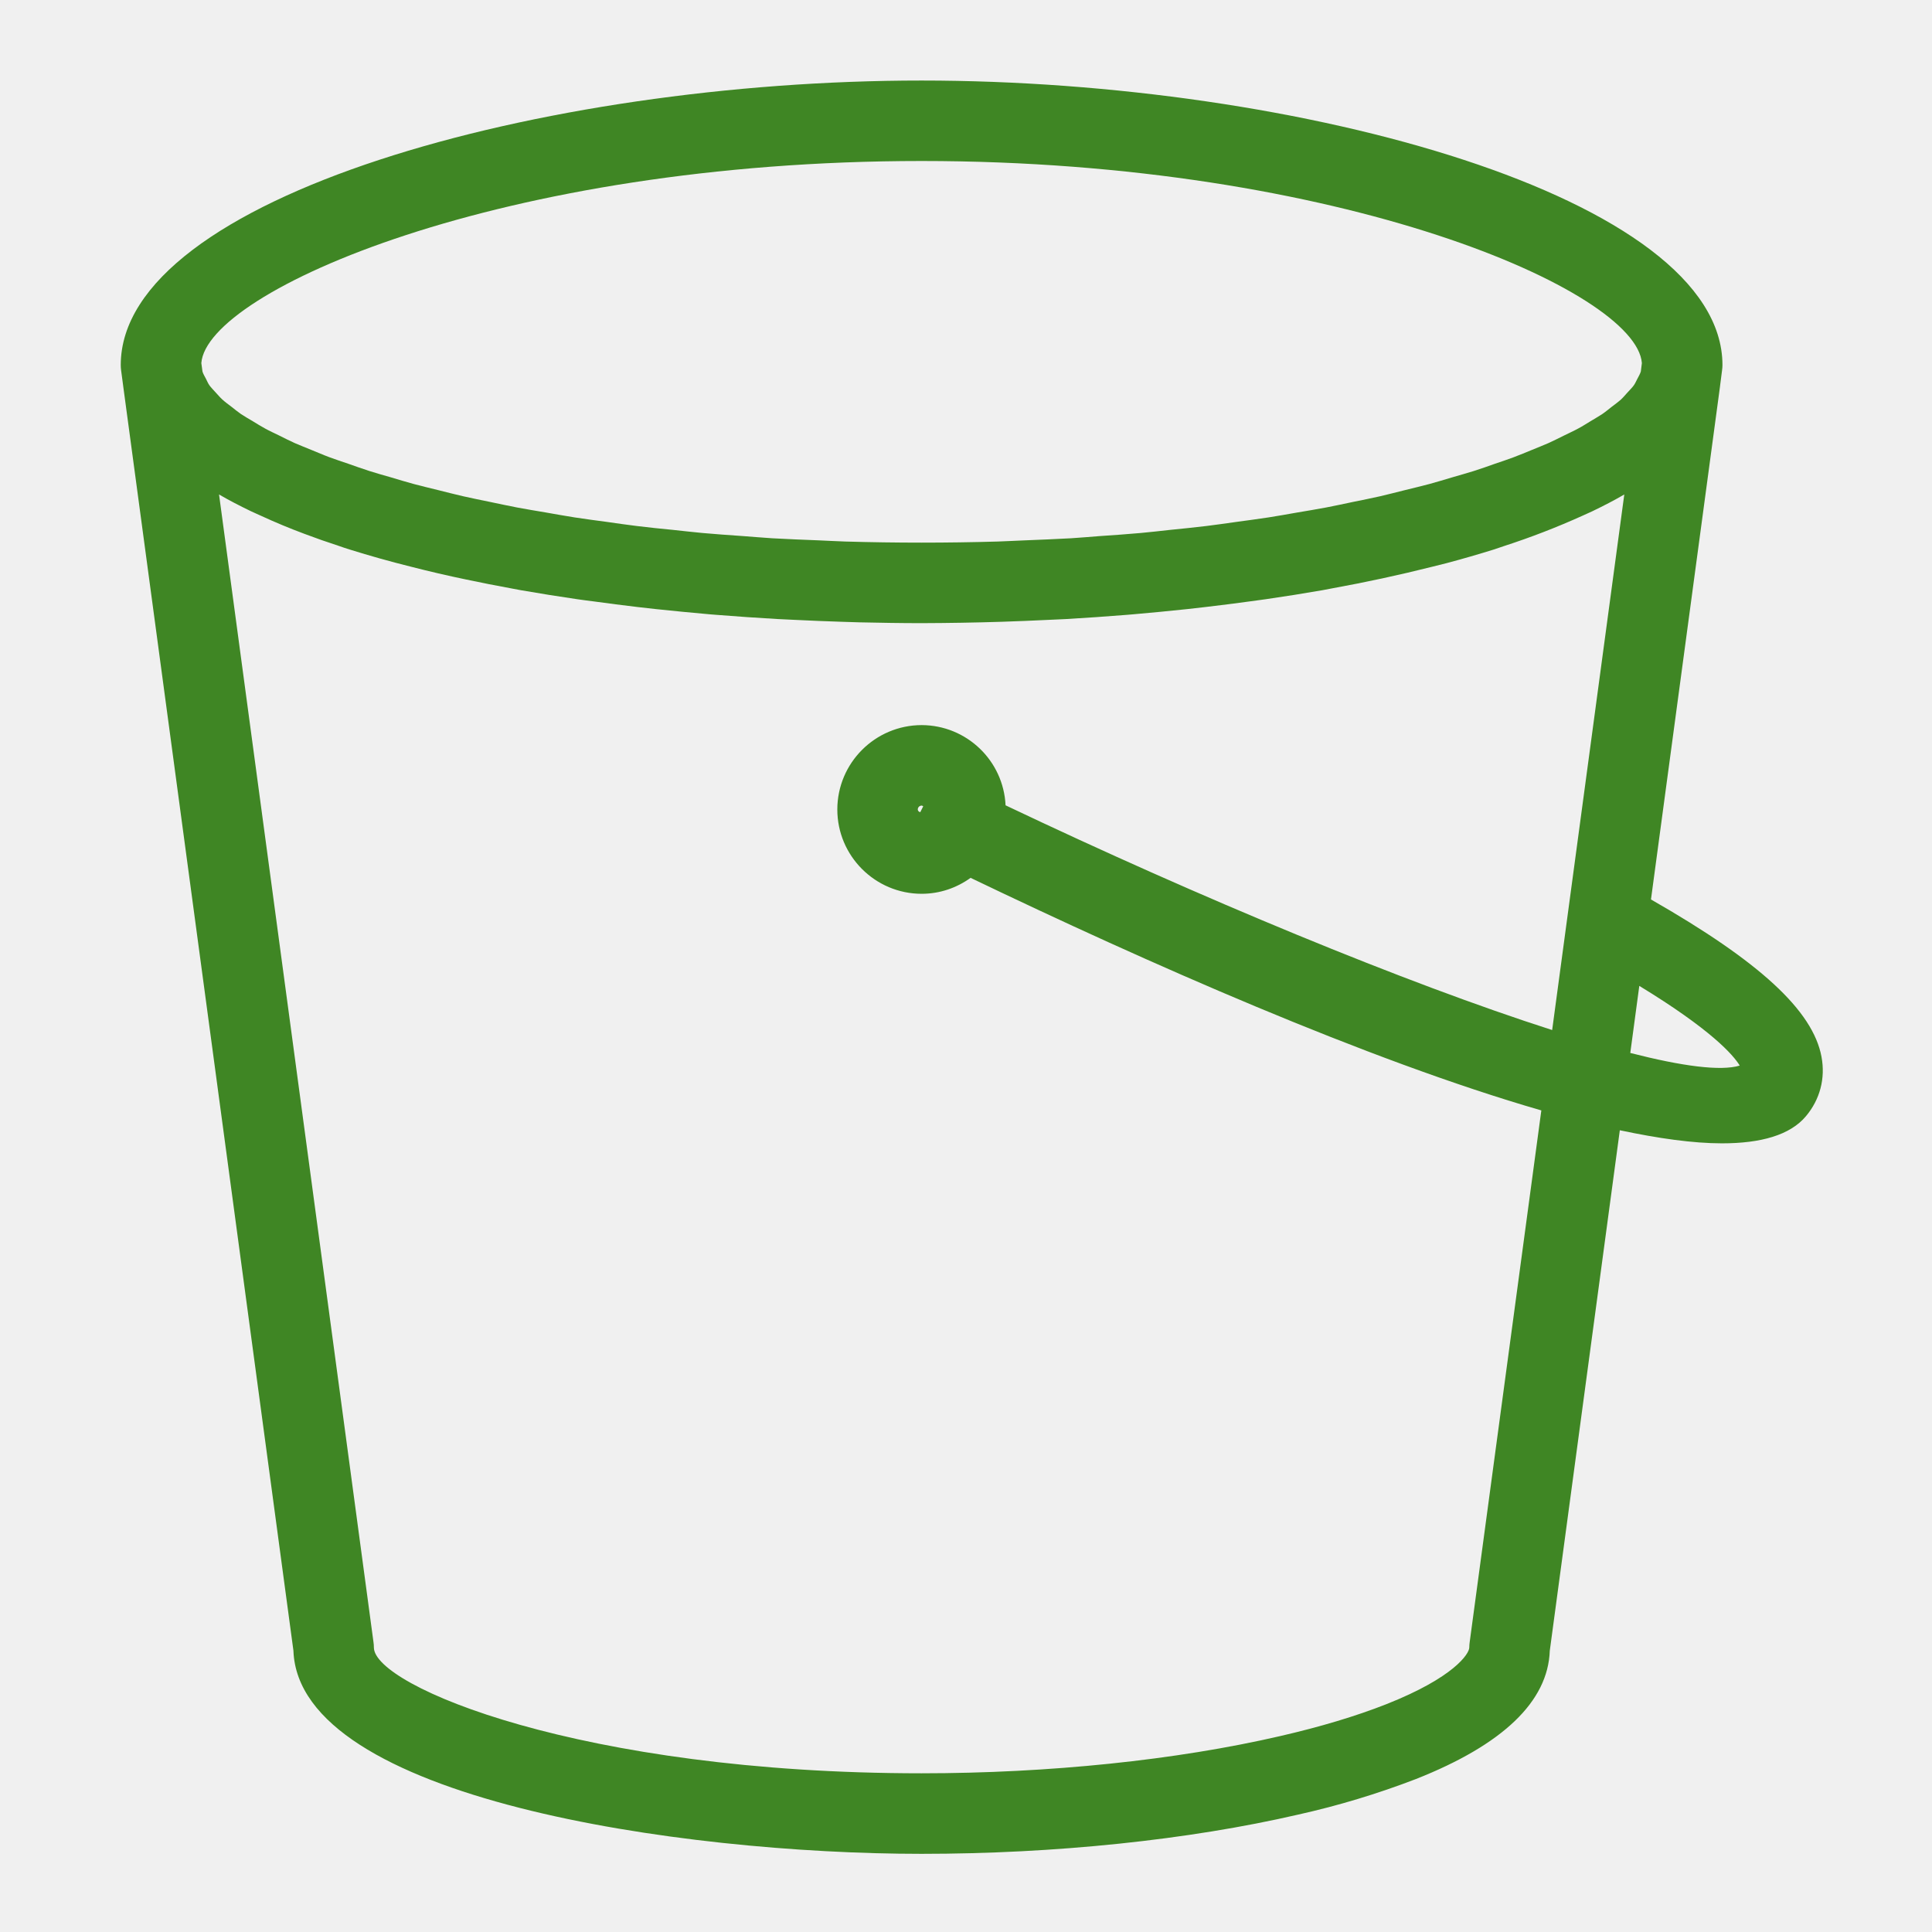
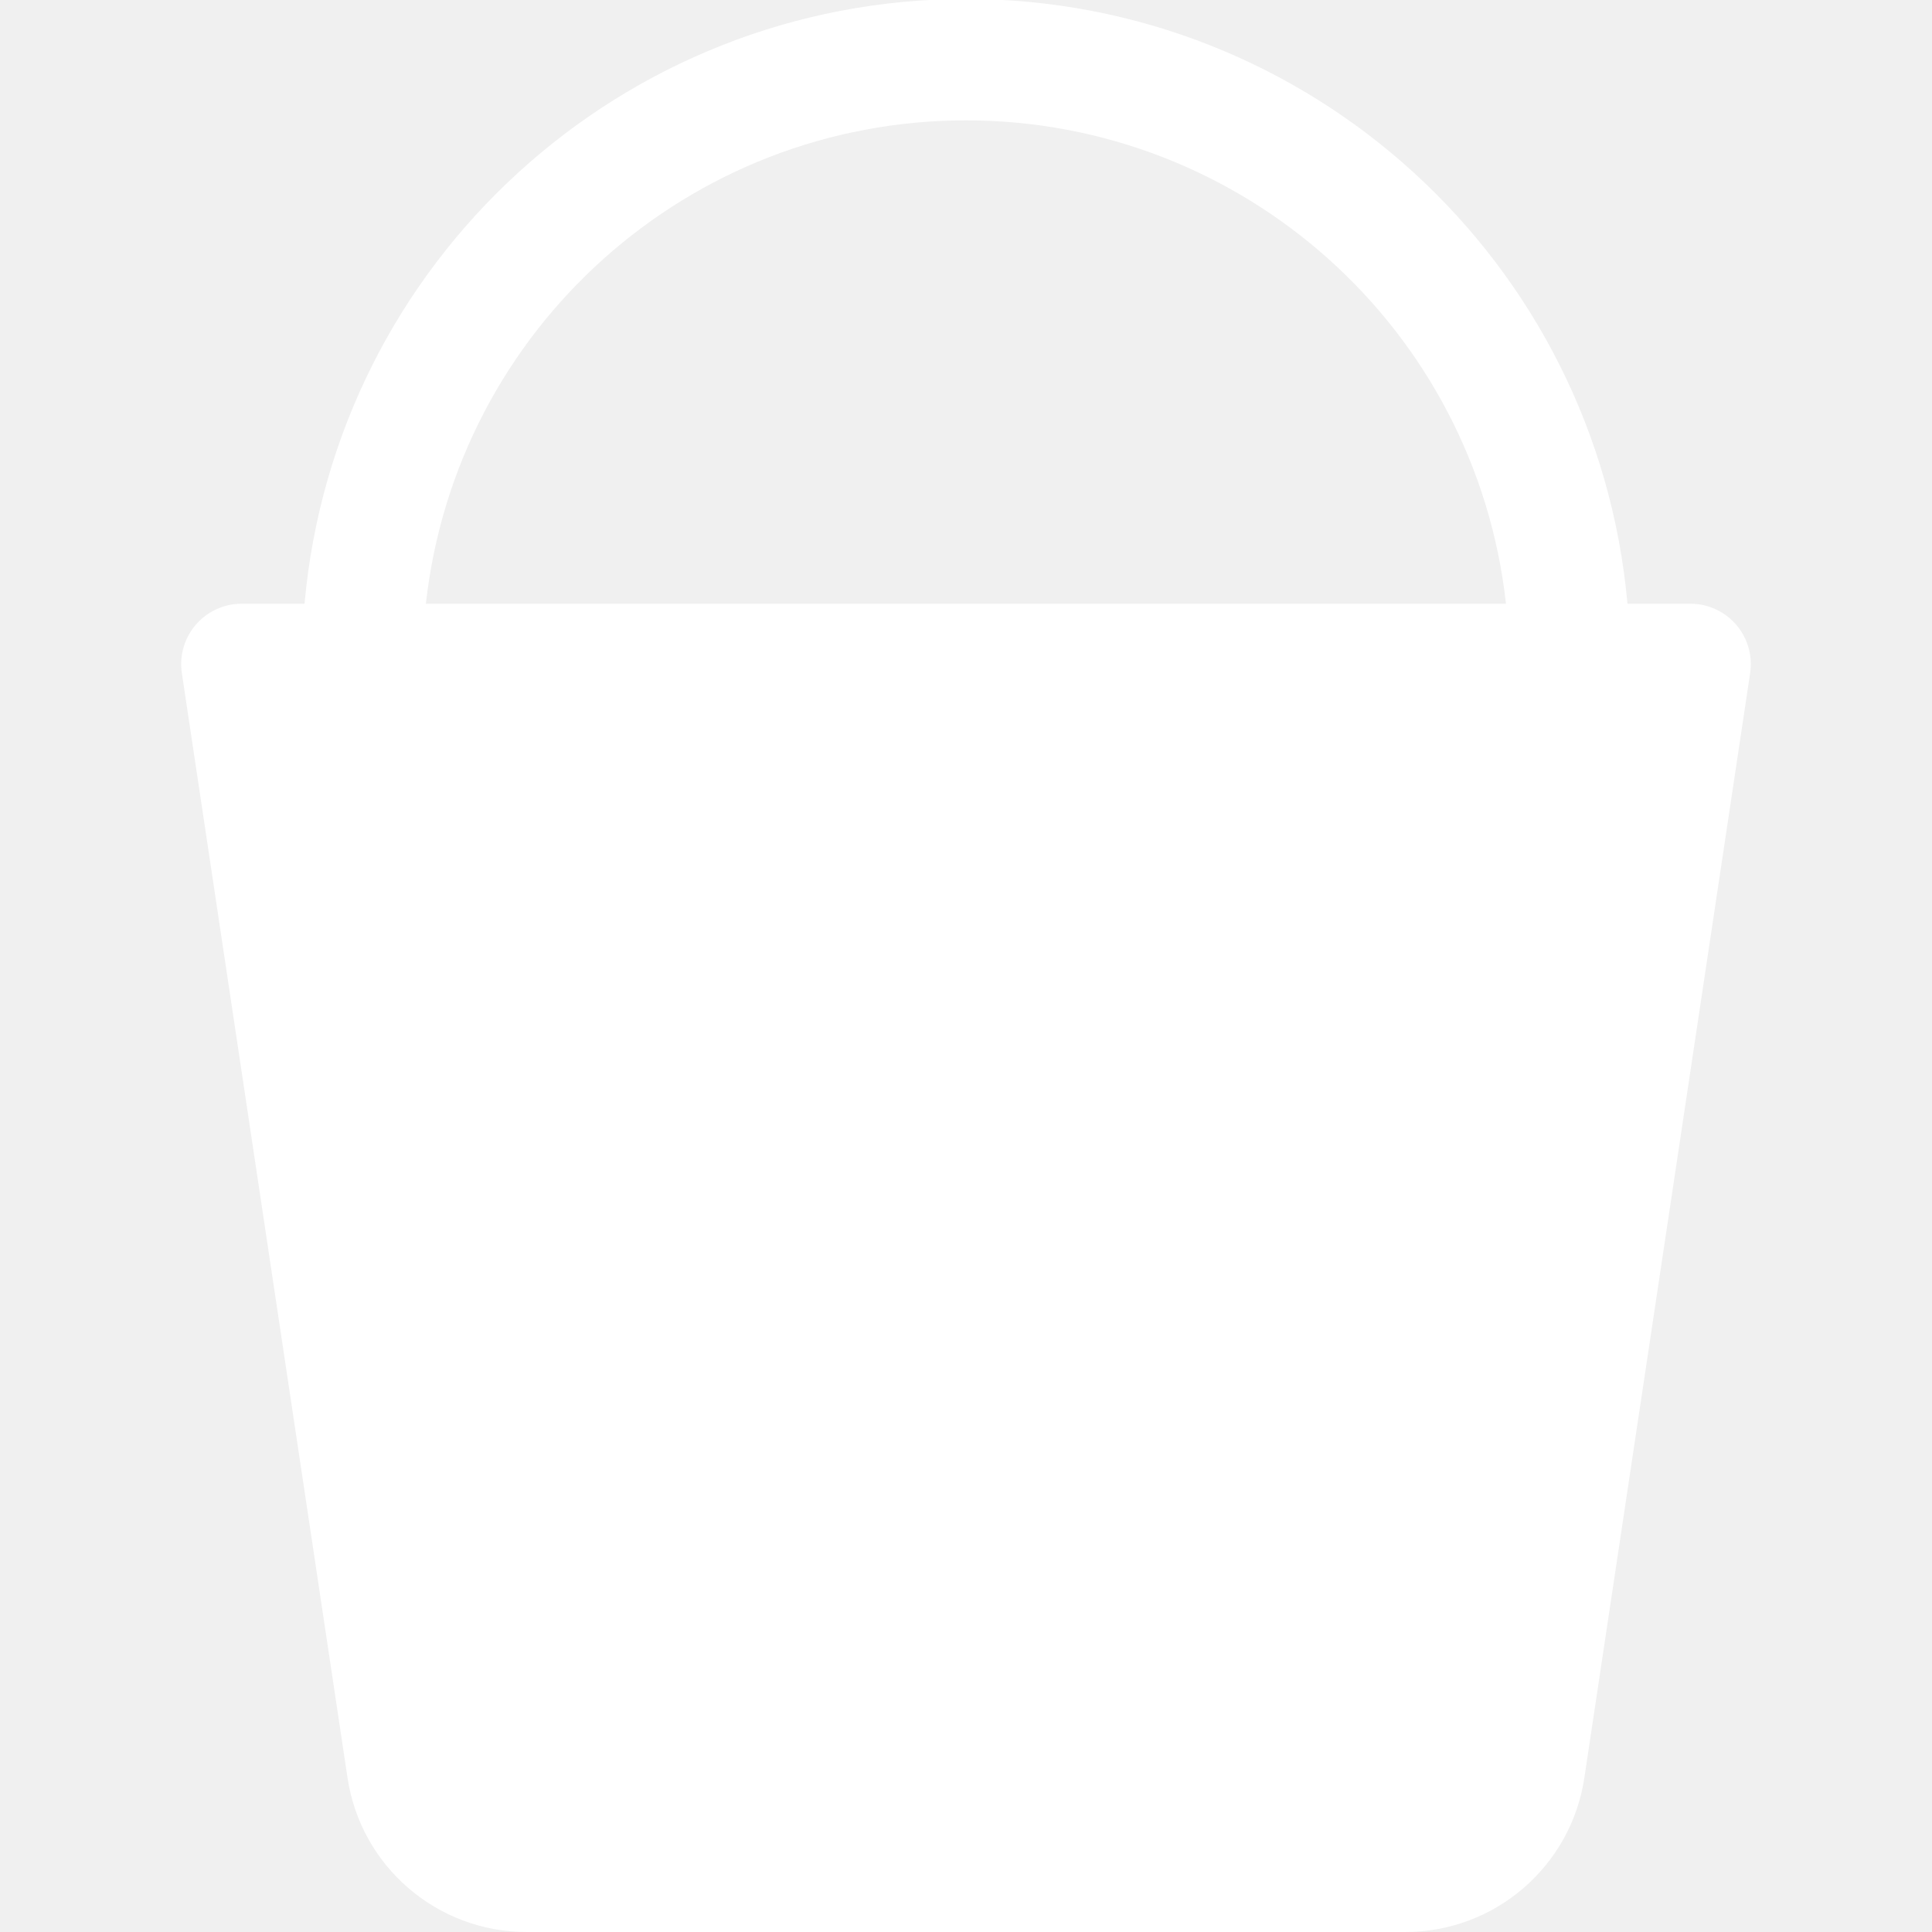
- <svg xmlns="http://www.w3.org/2000/svg" class="w-6 h-6" height="48" width="48">
-   <path d="M40.504 26.16l.224-1.666c1.784 1.087 2.335 1.715 2.495 1.98-.473.143-1.428.017-2.72-.314zm-17.702-6.049c0-.053.043-.096.096-.096.015 0 .026.01.039.017l-.073.147c-.033-.01-.062-.03-.062-.068zm13.712 20.687a1.002 1.002 0 00-.01.133c0 .155-.378.744-2.063 1.41-.751.296-1.638.562-2.638.792-2.575.596-5.74.924-8.907.924-8.466 0-13.607-2.17-13.607-3.126 0-.044-.003-.088-.01-.133L5.442 12.285c.247.144.512.281.79.415.079.038.165.074.247.112a15.46 15.46 0 001.089.453c.276.104.56.204.856.3.087.03.17.06.258.086a26.69 26.69 0 001.522.427 29.753 29.753 0 001.378.32c.365.077.738.151 1.117.22l.244.046c.458.08.927.154 1.403.224.134.02.27.036.406.054.36.05.725.096 1.093.14l.453.051c.444.047.892.09 1.343.13.053.003.107.01.162.013.504.041 1.01.074 1.519.104.145.008.29.014.436.021.384.02.768.034 1.152.047l.45.014c.513.011 1.026.02 1.537.02a71.769 71.769 0 001.987-.034c.385-.013.768-.028 1.15-.047l.439-.02c.509-.03 1.015-.064 1.518-.105l.166-.014c.45-.039.896-.082 1.338-.129l.457-.052c.366-.043.73-.089 1.089-.138.137-.018.275-.036.41-.056a50.22 50.22 0 001.402-.223c.083-.015.164-.03.247-.047a37.893 37.893 0 002.493-.539l.344-.086c.406-.108.799-.222 1.178-.34.087-.028.169-.057.254-.086a18.82 18.82 0 001.954-.756c.079-.037.163-.072.24-.109.279-.134.545-.272.792-.416l-1.792 13.306c-3.637-1.167-8.745-3.284-13.58-5.583a2.092 2.092 0 00-2.084-1.993 2.099 2.099 0 00-2.096 2.096c0 1.155.94 2.095 2.096 2.095.454 0 .872-.149 1.215-.396 4.332 2.08 9.863 4.532 14.18 5.778l-1.78 13.21zM22.896 4c10.419 0 17.76 3.228 17.896 5.021l-.026.208c-.018.062-.057.125-.09.19-.027.051-.047.101-.084.154-.044.062-.11.125-.166.188-.051.055-.094.11-.155.166-.068.061-.155.124-.236.186-.075.058-.141.115-.227.174-.091.06-.2.122-.302.184-.1.06-.19.12-.301.178-.11.06-.24.118-.36.178-.124.061-.24.121-.376.182-.13.057-.276.114-.414.171-.15.06-.291.122-.451.181-.148.056-.314.11-.471.164-.171.06-.335.12-.517.177-.17.054-.355.104-.534.157-.19.056-.373.113-.573.167-.192.052-.4.1-.6.15-.206.051-.406.104-.623.154-.216.05-.448.094-.674.141-.218.045-.43.093-.658.136-.24.046-.497.087-.747.13-.23.04-.453.081-.692.118-.26.04-.536.076-.806.113-.244.033-.482.07-.734.1-.293.036-.602.066-.905.097-.244.026-.48.055-.73.077-.336.031-.688.054-1.034.078-.233.018-.458.038-.696.053-.38.022-.776.036-1.17.053-.215.008-.425.021-.646.028a65.284 65.284 0 01-3.797 0c-.222-.007-.434-.02-.654-.029-.39-.016-.783-.03-1.161-.052-.25-.016-.488-.037-.733-.055-.333-.024-.673-.046-.996-.076-.251-.022-.487-.052-.732-.077-.303-.03-.612-.06-.904-.097-.25-.03-.487-.066-.73-.1-.27-.037-.548-.072-.81-.113-.247-.038-.48-.082-.718-.123-.241-.042-.488-.08-.72-.125-.231-.044-.446-.092-.67-.138-.222-.047-.45-.09-.663-.14-.216-.049-.415-.102-.622-.153-.2-.05-.408-.098-.6-.15-.202-.054-.387-.112-.58-.169-.176-.05-.36-.102-.526-.155-.185-.059-.351-.119-.524-.18-.155-.053-.318-.106-.463-.16-.162-.06-.303-.123-.453-.183-.138-.057-.285-.114-.413-.17-.134-.06-.251-.12-.375-.182-.121-.06-.251-.118-.361-.179-.11-.059-.202-.119-.302-.179-.101-.06-.21-.122-.3-.182-.087-.06-.155-.118-.231-.177-.08-.06-.165-.123-.231-.183-.063-.057-.107-.114-.16-.169-.055-.062-.118-.124-.162-.185-.038-.054-.057-.106-.085-.16-.032-.062-.071-.124-.088-.184l-.028-.209C5.14 7.227 12.48 4 22.896 4zm22.359 22.257c-.213-1.15-1.538-2.368-4.237-3.91l1.716-12.752v-.004l.05-.39a.932.932 0 00.01-.13c0-4.167-10.486-7.07-19.898-7.07C13.485 2 3 4.903 3 9.07c0 .044.003.088.009.132l.052.39v.002L7.29 41.01c.13 3.676 9.613 5.048 15.606 5.048 3.315 0 6.638-.346 9.357-.975a20.661 20.661 0 002.922-.882c2.166-.855 3.285-1.929 3.329-3.19l1.74-12.93c.953.202 1.818.325 2.537.325.969 0 1.694-.205 2.086-.673.35-.416.488-.94.388-1.475z" fill="#3F8624" fill-rule="evenodd" />
+ <svg xmlns="http://www.w3.org/2000/svg" viewBox="0 0 16 16" fill="#ffffff" class="bi bi-bucket-fill">
+   <g id="SVGRepo_bgCarrier" stroke-width="0" />
+   <g id="SVGRepo_tracerCarrier" stroke-linecap="round" stroke-linejoin="round" />
+   <g id="SVGRepo_iconCarrier">
+     <path d="M2.522 5H2a.5.5 0 0 0-.494.574l1.372 9.149A1.5 1.5 0 0 0 4.36 16h7.278a1.5 1.5 0 0 0 1.483-1.277l1.373-9.149A.5.5 0 0 0 14 5h-.522A5.5 5.5 0 0 0 2.522 5zm1.005 0a4.5 4.5 0 0 1 8.945 0H3.527z" />
+   </g>
</svg>
